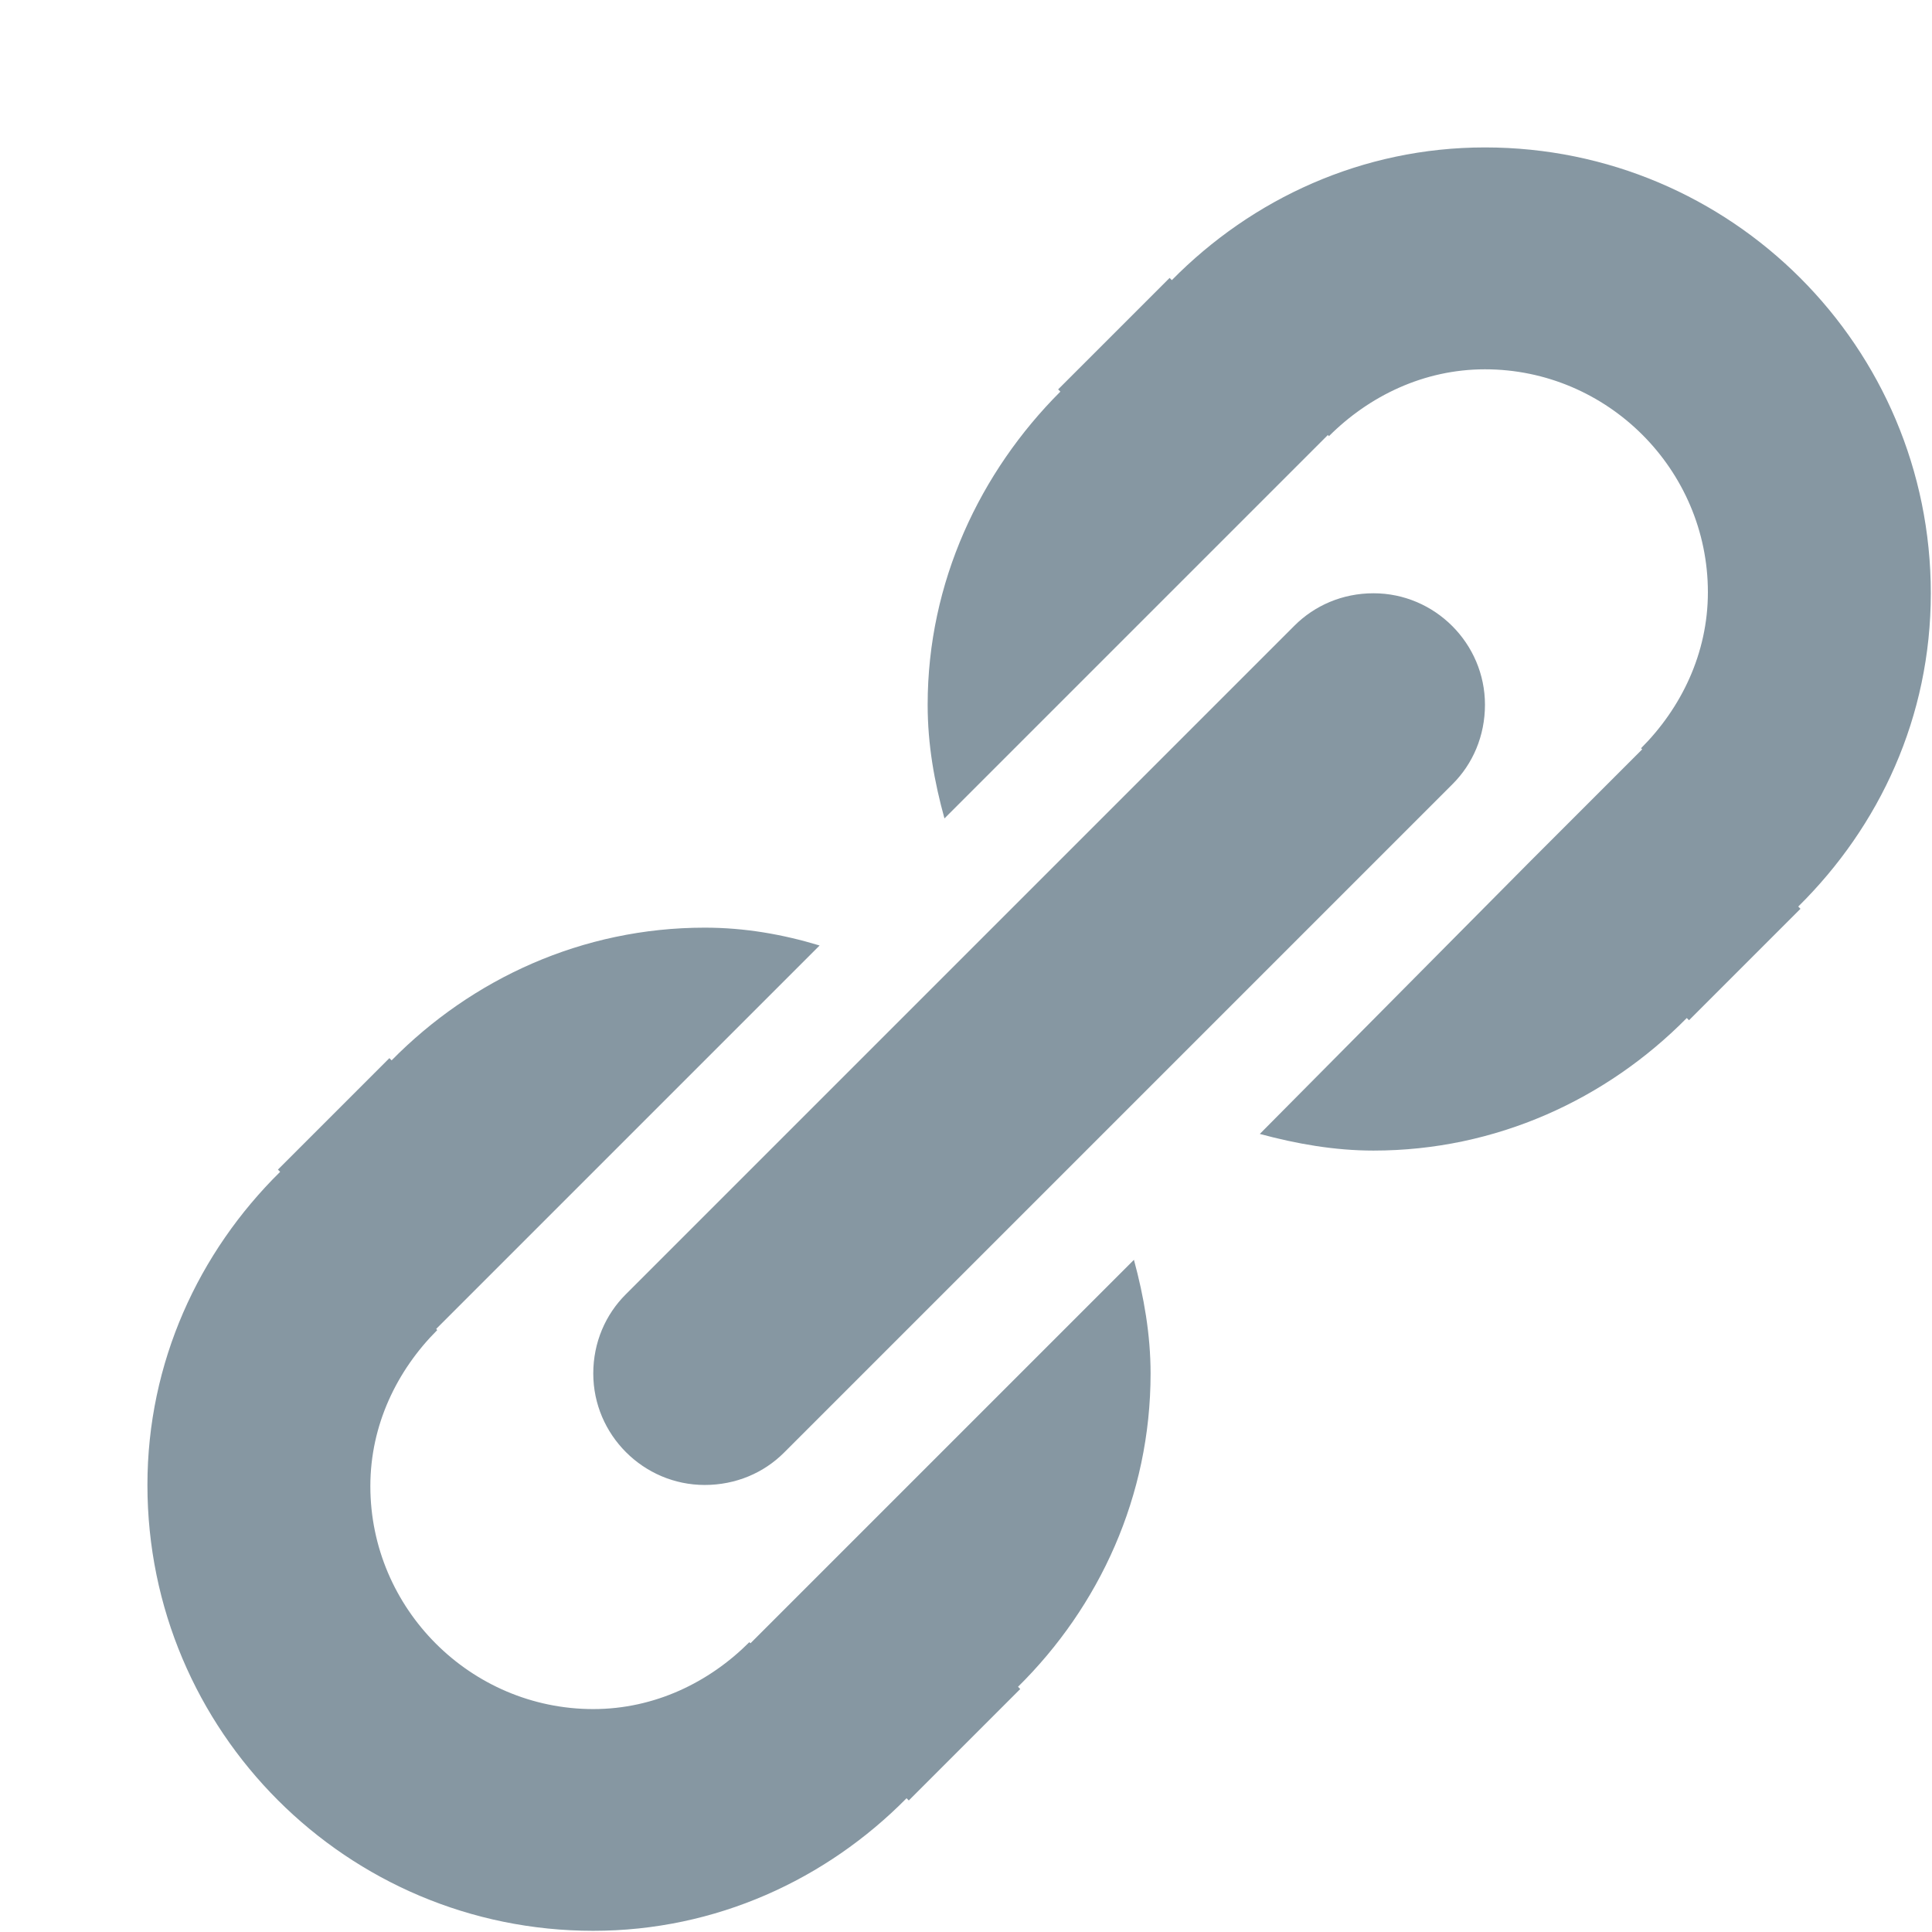
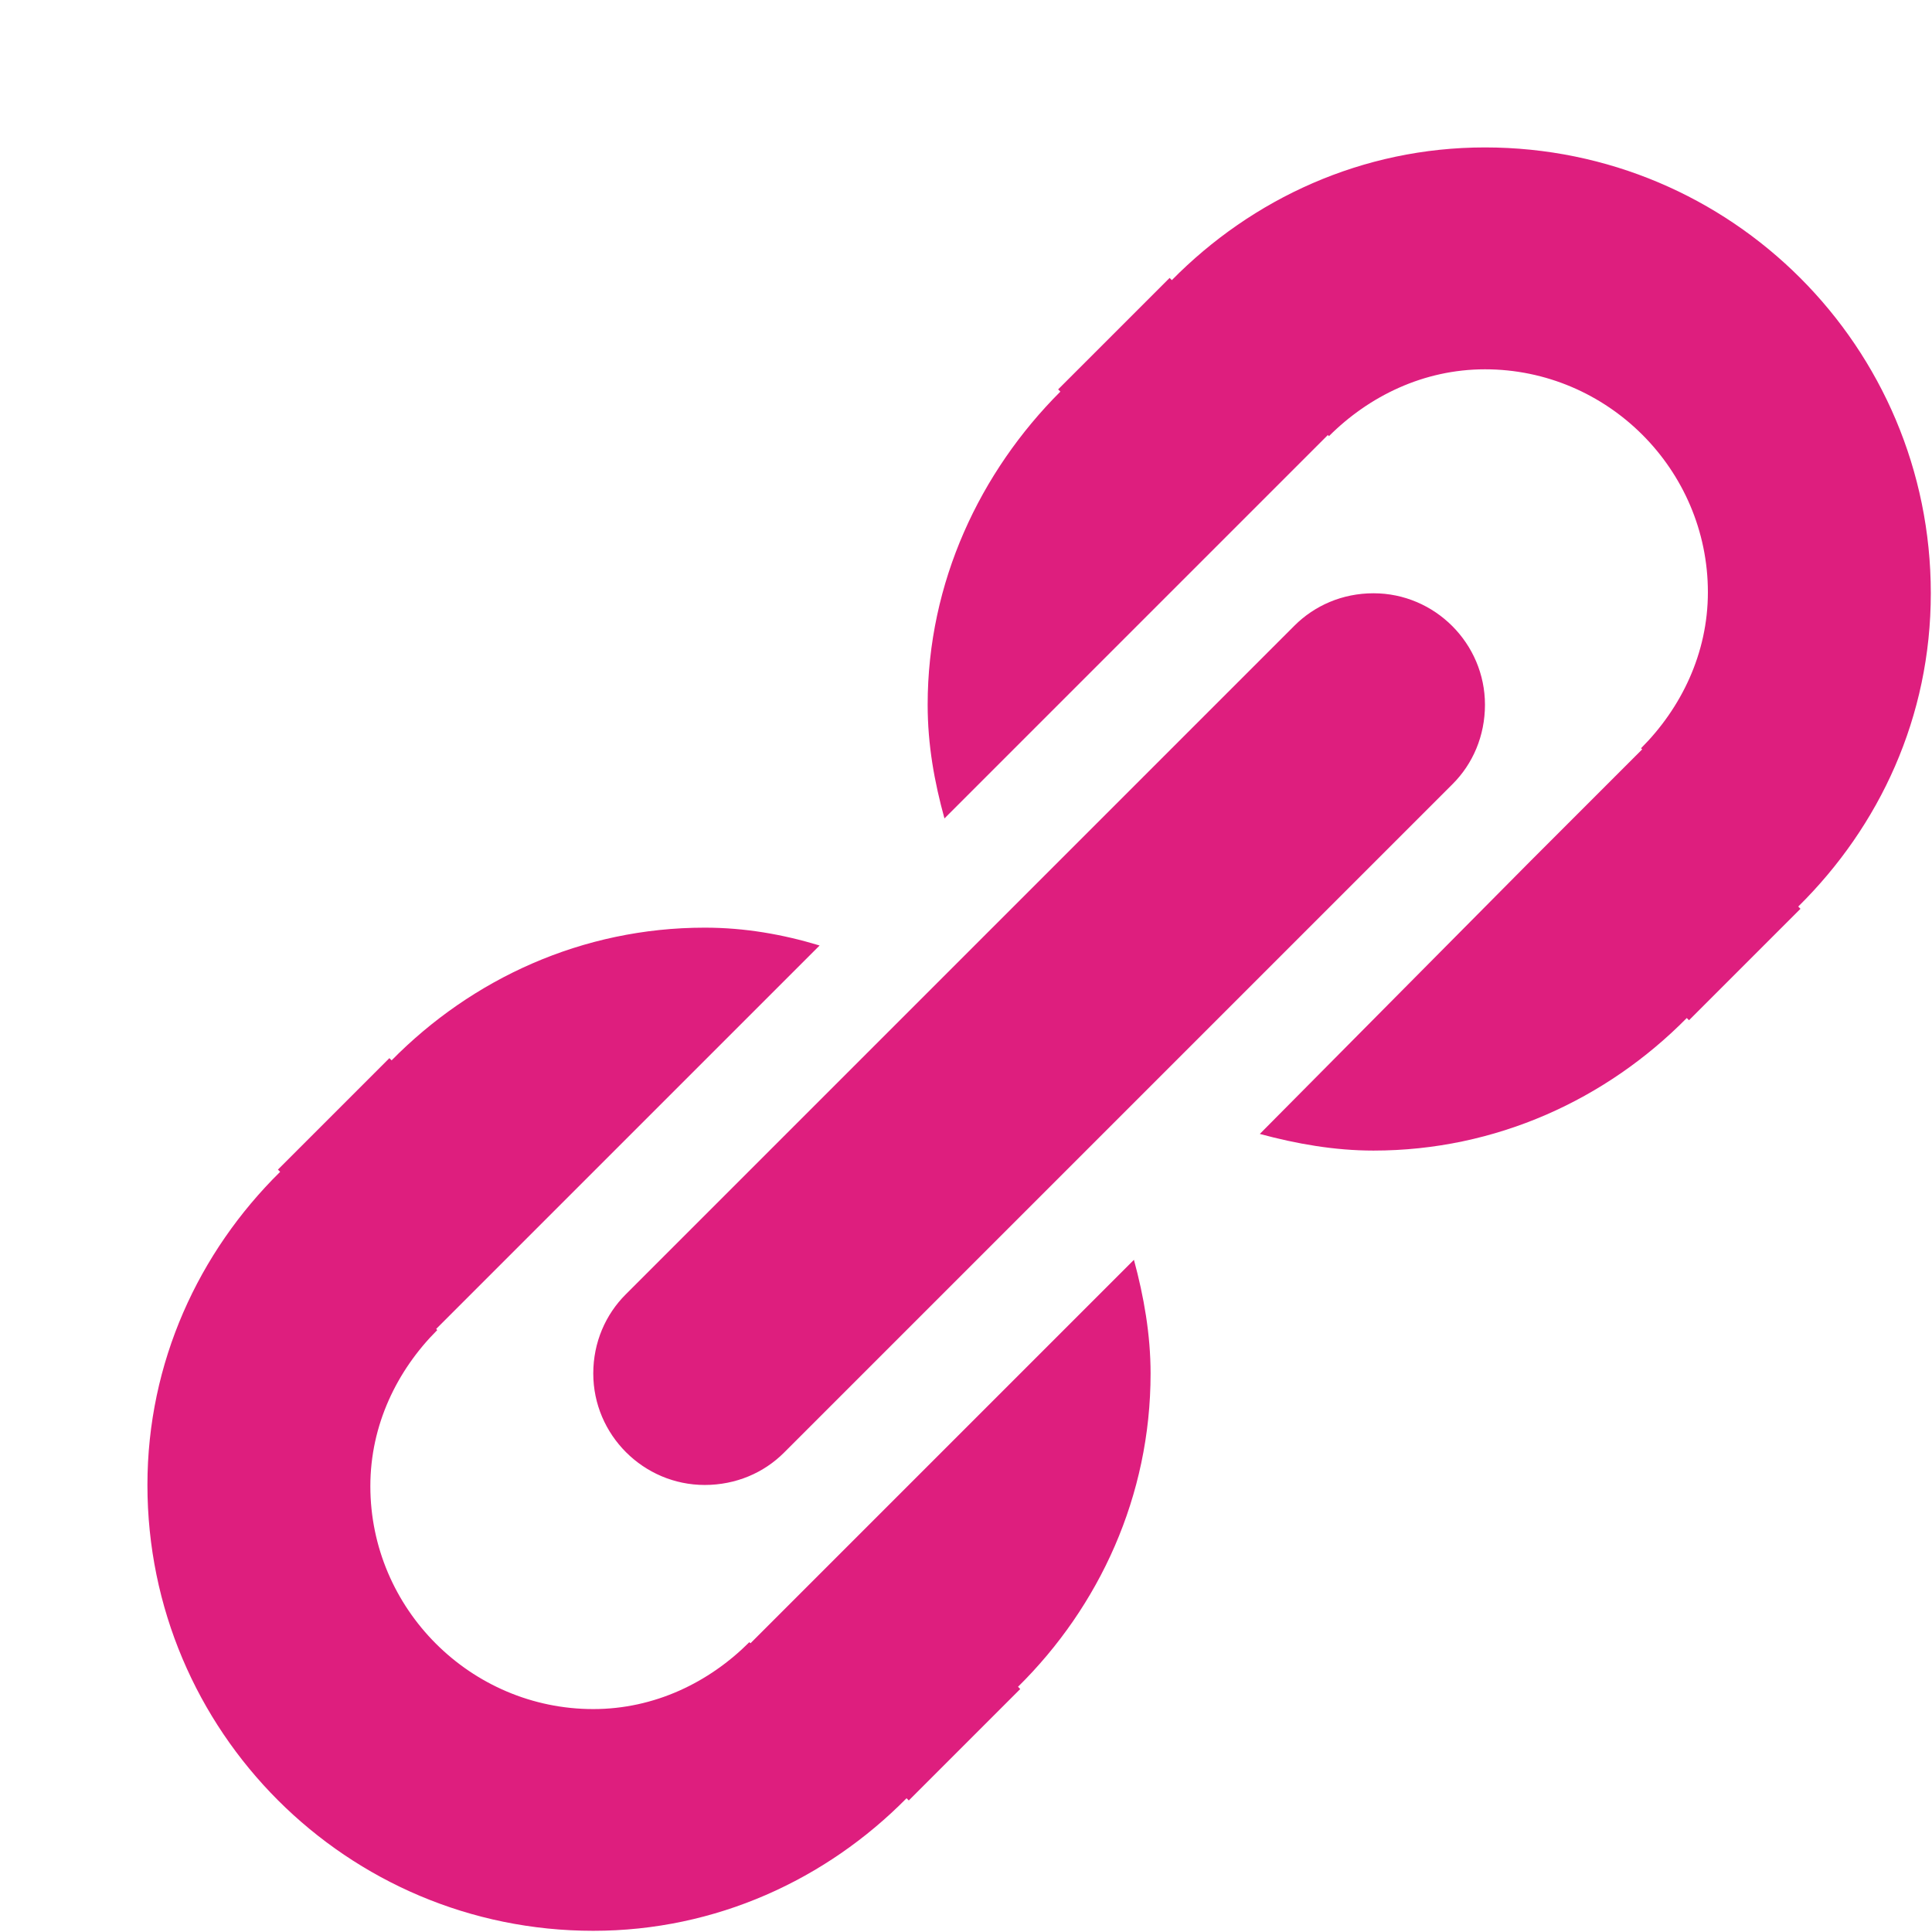
<svg xmlns="http://www.w3.org/2000/svg" width="13" height="13" viewBox="0 0 13 13" fill="none">
-   <path fill-rule="evenodd" clip-rule="evenodd" d="M4.742 9.992C4.952 9.992 5.14 9.91 5.275 9.775L9.775 5.275C9.91 5.14 9.992 4.952 9.992 4.742C9.992 4.33 9.655 3.992 9.242 3.992C9.032 3.992 8.845 4.075 8.71 4.21L4.21 8.71C4.075 8.845 3.992 9.032 3.992 9.242C3.992 9.655 4.33 9.992 4.742 9.992ZM7.63 8.477L5.8 10.307L5.05 11.057L5.042 11.05C4.772 11.32 4.405 11.5 3.992 11.5C3.167 11.5 2.492 10.825 2.492 10C2.492 9.587 2.672 9.22 2.942 8.95L2.935 8.942L3.685 8.192L5.515 6.362C5.267 6.287 5.012 6.242 4.742 6.242C3.917 6.242 3.175 6.587 2.635 7.135L2.62 7.12L1.87 7.87L1.885 7.885C1.337 8.425 0.992 9.167 0.992 9.992C0.992 11.65 2.335 12.992 3.992 12.992C4.817 12.992 5.56 12.647 6.1 12.1L6.115 12.115L6.865 11.365L6.85 11.35C7.397 10.81 7.742 10.067 7.742 9.242C7.742 8.98 7.697 8.725 7.63 8.477ZM12.992 3.992C12.992 2.335 11.65 0.992 9.992 0.992C9.167 0.992 8.425 1.337 7.885 1.885L7.87 1.87L7.12 2.62L7.135 2.635C6.595 3.175 6.242 3.917 6.242 4.742C6.242 5.012 6.287 5.26 6.355 5.507L8.185 3.677L8.935 2.927L8.942 2.935C9.212 2.665 9.58 2.485 9.992 2.485C10.817 2.485 11.492 3.16 11.492 3.985C11.492 4.397 11.312 4.765 11.042 5.035L11.05 5.042L10.3 5.792L8.477 7.63C8.725 7.697 8.98 7.742 9.242 7.742C10.067 7.742 10.81 7.397 11.35 6.85L11.365 6.865L12.115 6.115L12.1 6.1C12.647 5.56 12.992 4.825 12.992 3.992Z" fill="#8697A2" />
+   <path fill-rule="evenodd" clip-rule="evenodd" d="M4.742 9.992C4.952 9.992 5.14 9.91 5.275 9.775L9.775 5.275C9.91 5.14 9.992 4.952 9.992 4.742C9.992 4.33 9.655 3.992 9.242 3.992C9.032 3.992 8.845 4.075 8.71 4.21L4.21 8.71C4.075 8.845 3.992 9.032 3.992 9.242C3.992 9.655 4.33 9.992 4.742 9.992ZM7.63 8.477L5.8 10.307L5.05 11.057L5.042 11.05C4.772 11.32 4.405 11.5 3.992 11.5C3.167 11.5 2.492 10.825 2.492 10C2.492 9.587 2.672 9.22 2.942 8.95L2.935 8.942L3.685 8.192L5.515 6.362C5.267 6.287 5.012 6.242 4.742 6.242C3.917 6.242 3.175 6.587 2.635 7.135L2.62 7.12L1.87 7.87L1.885 7.885C1.337 8.425 0.992 9.167 0.992 9.992C0.992 11.65 2.335 12.992 3.992 12.992C4.817 12.992 5.56 12.647 6.1 12.1L6.115 12.115L6.865 11.365L6.85 11.35C7.397 10.81 7.742 10.067 7.742 9.242C7.742 8.98 7.697 8.725 7.63 8.477ZM12.992 3.992C12.992 2.335 11.65 0.992 9.992 0.992C9.167 0.992 8.425 1.337 7.885 1.885L7.87 1.87L7.12 2.62L7.135 2.635C6.595 3.175 6.242 3.917 6.242 4.742C6.242 5.012 6.287 5.26 6.355 5.507L8.185 3.677L8.935 2.927L8.942 2.935C9.212 2.665 9.58 2.485 9.992 2.485C10.817 2.485 11.492 3.16 11.492 3.985C11.492 4.397 11.312 4.765 11.042 5.035L11.05 5.042L10.3 5.792L8.477 7.63C8.725 7.697 8.98 7.742 9.242 7.742C10.067 7.742 10.81 7.397 11.35 6.85L11.365 6.865L12.115 6.115L12.1 6.1C12.647 5.56 12.992 4.825 12.992 3.992Z" fill="#DE1E7E" />
</svg>
